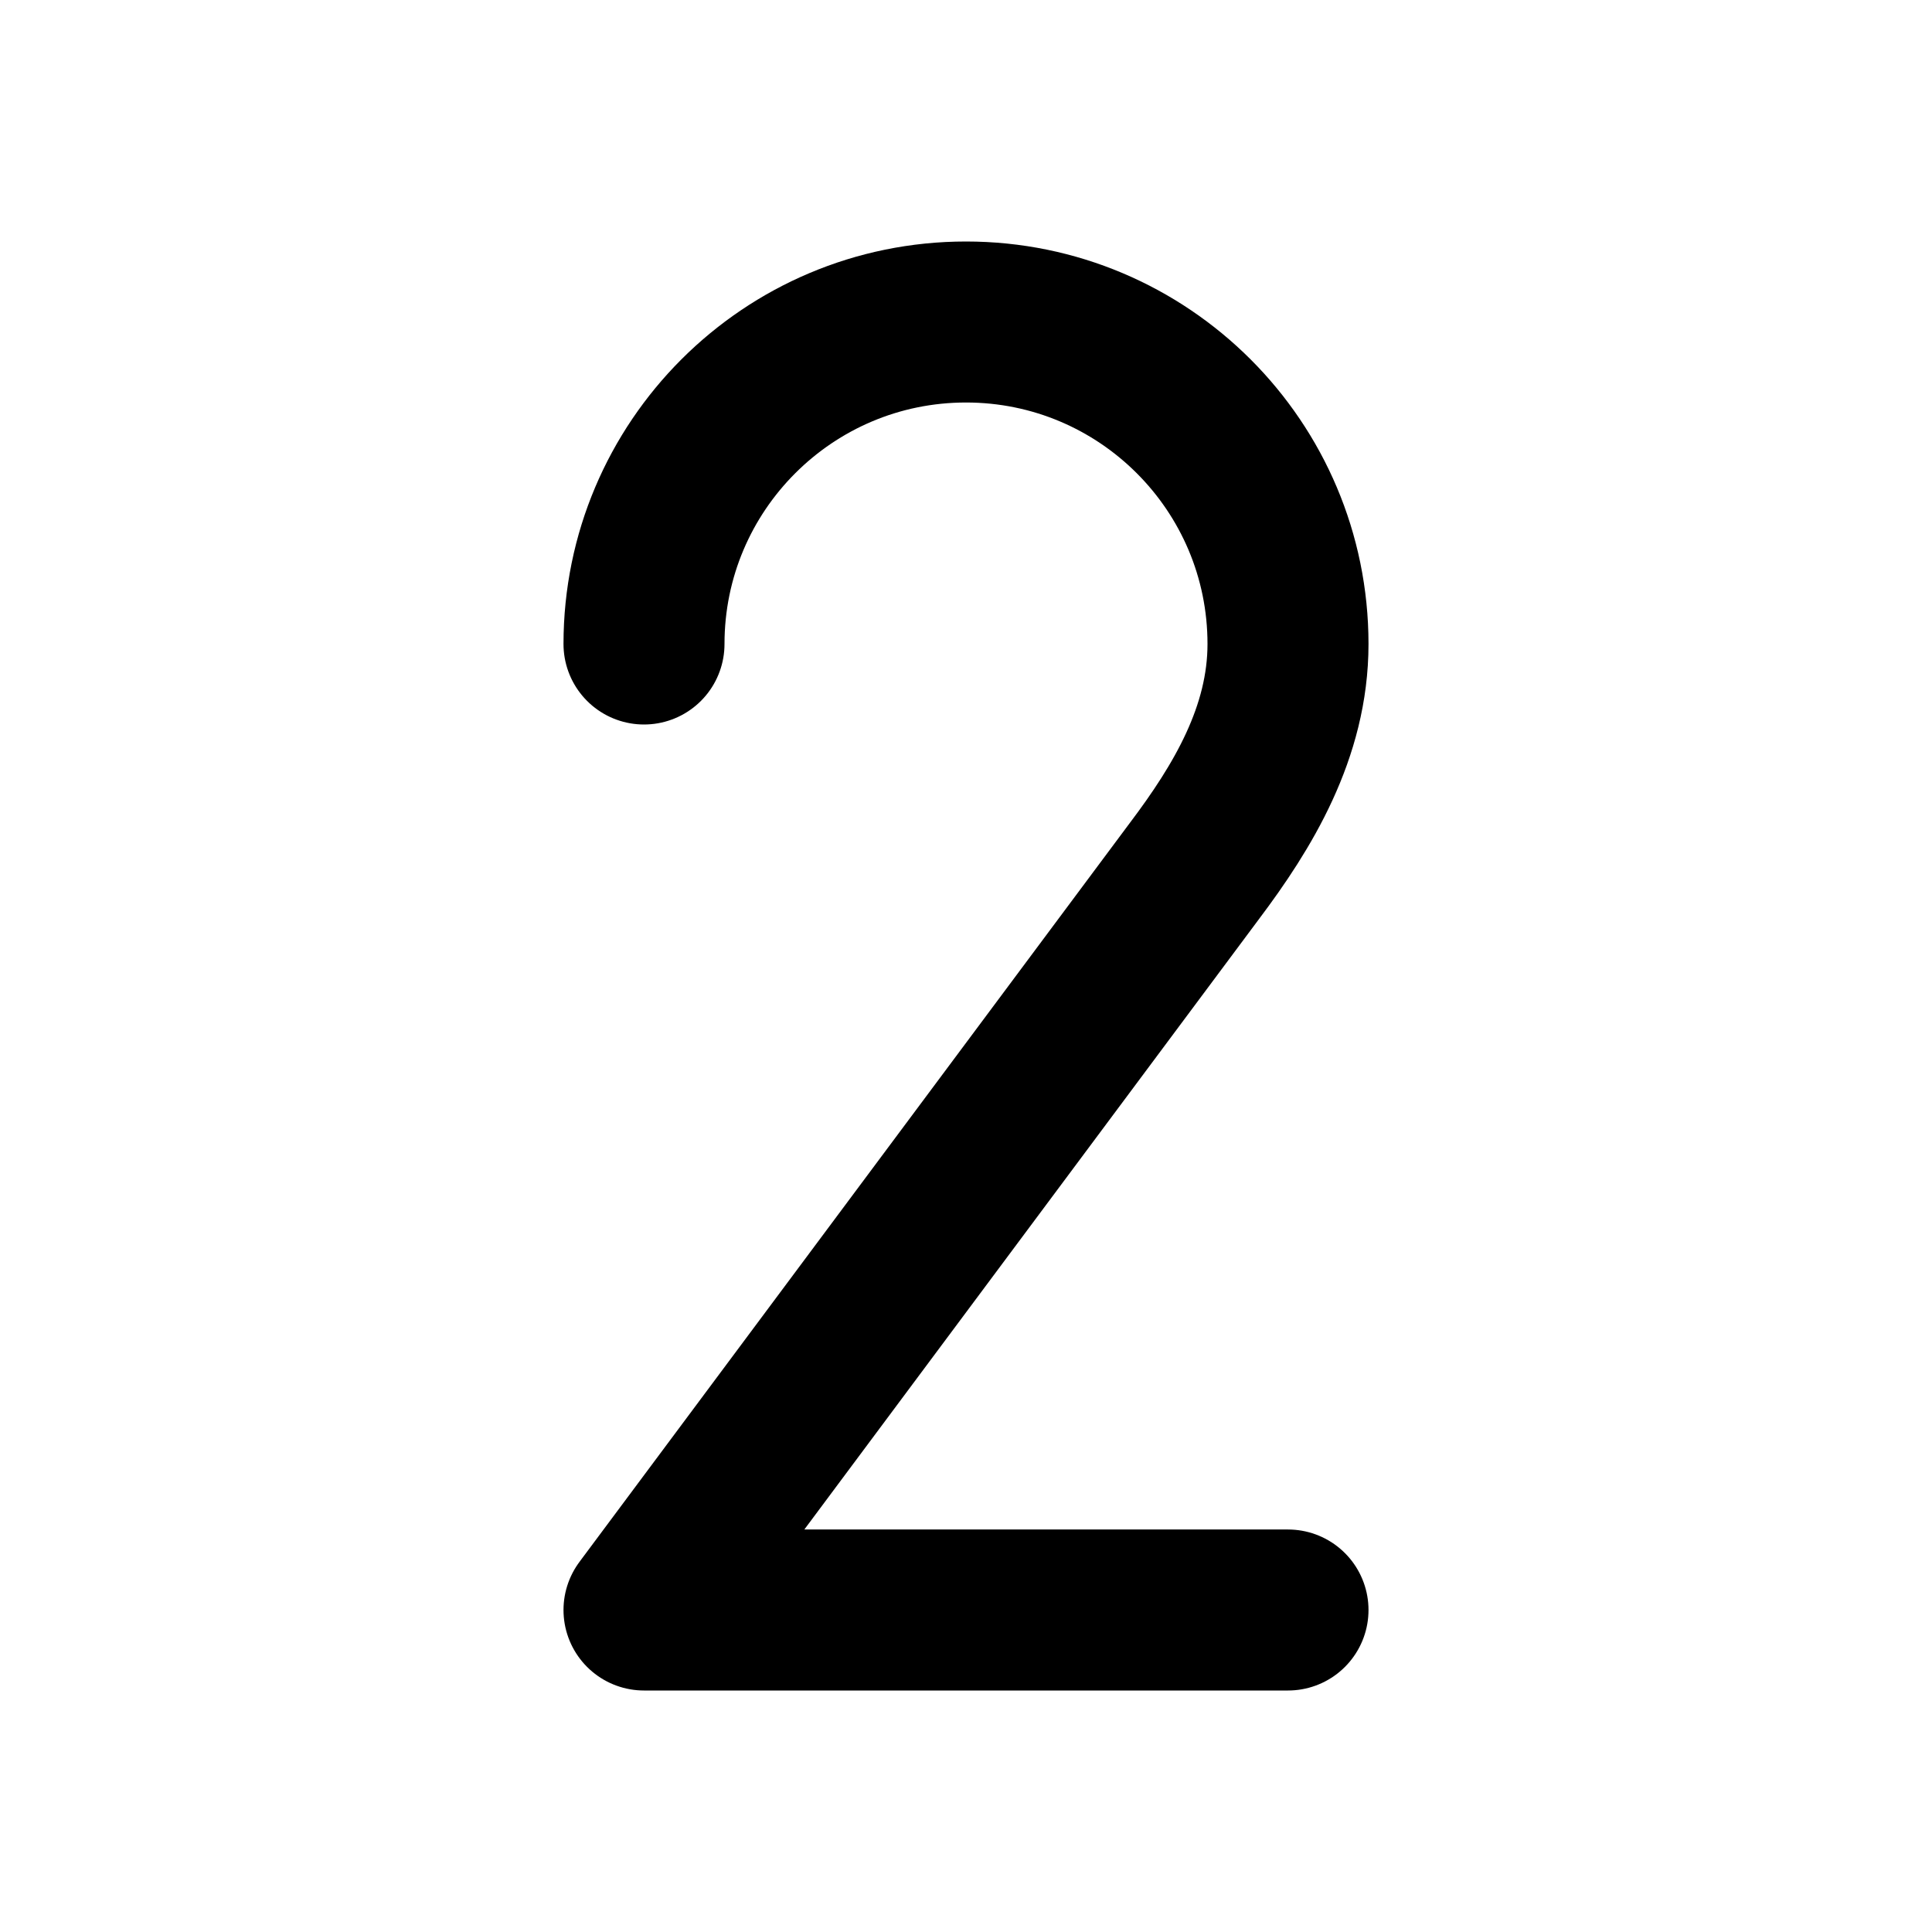
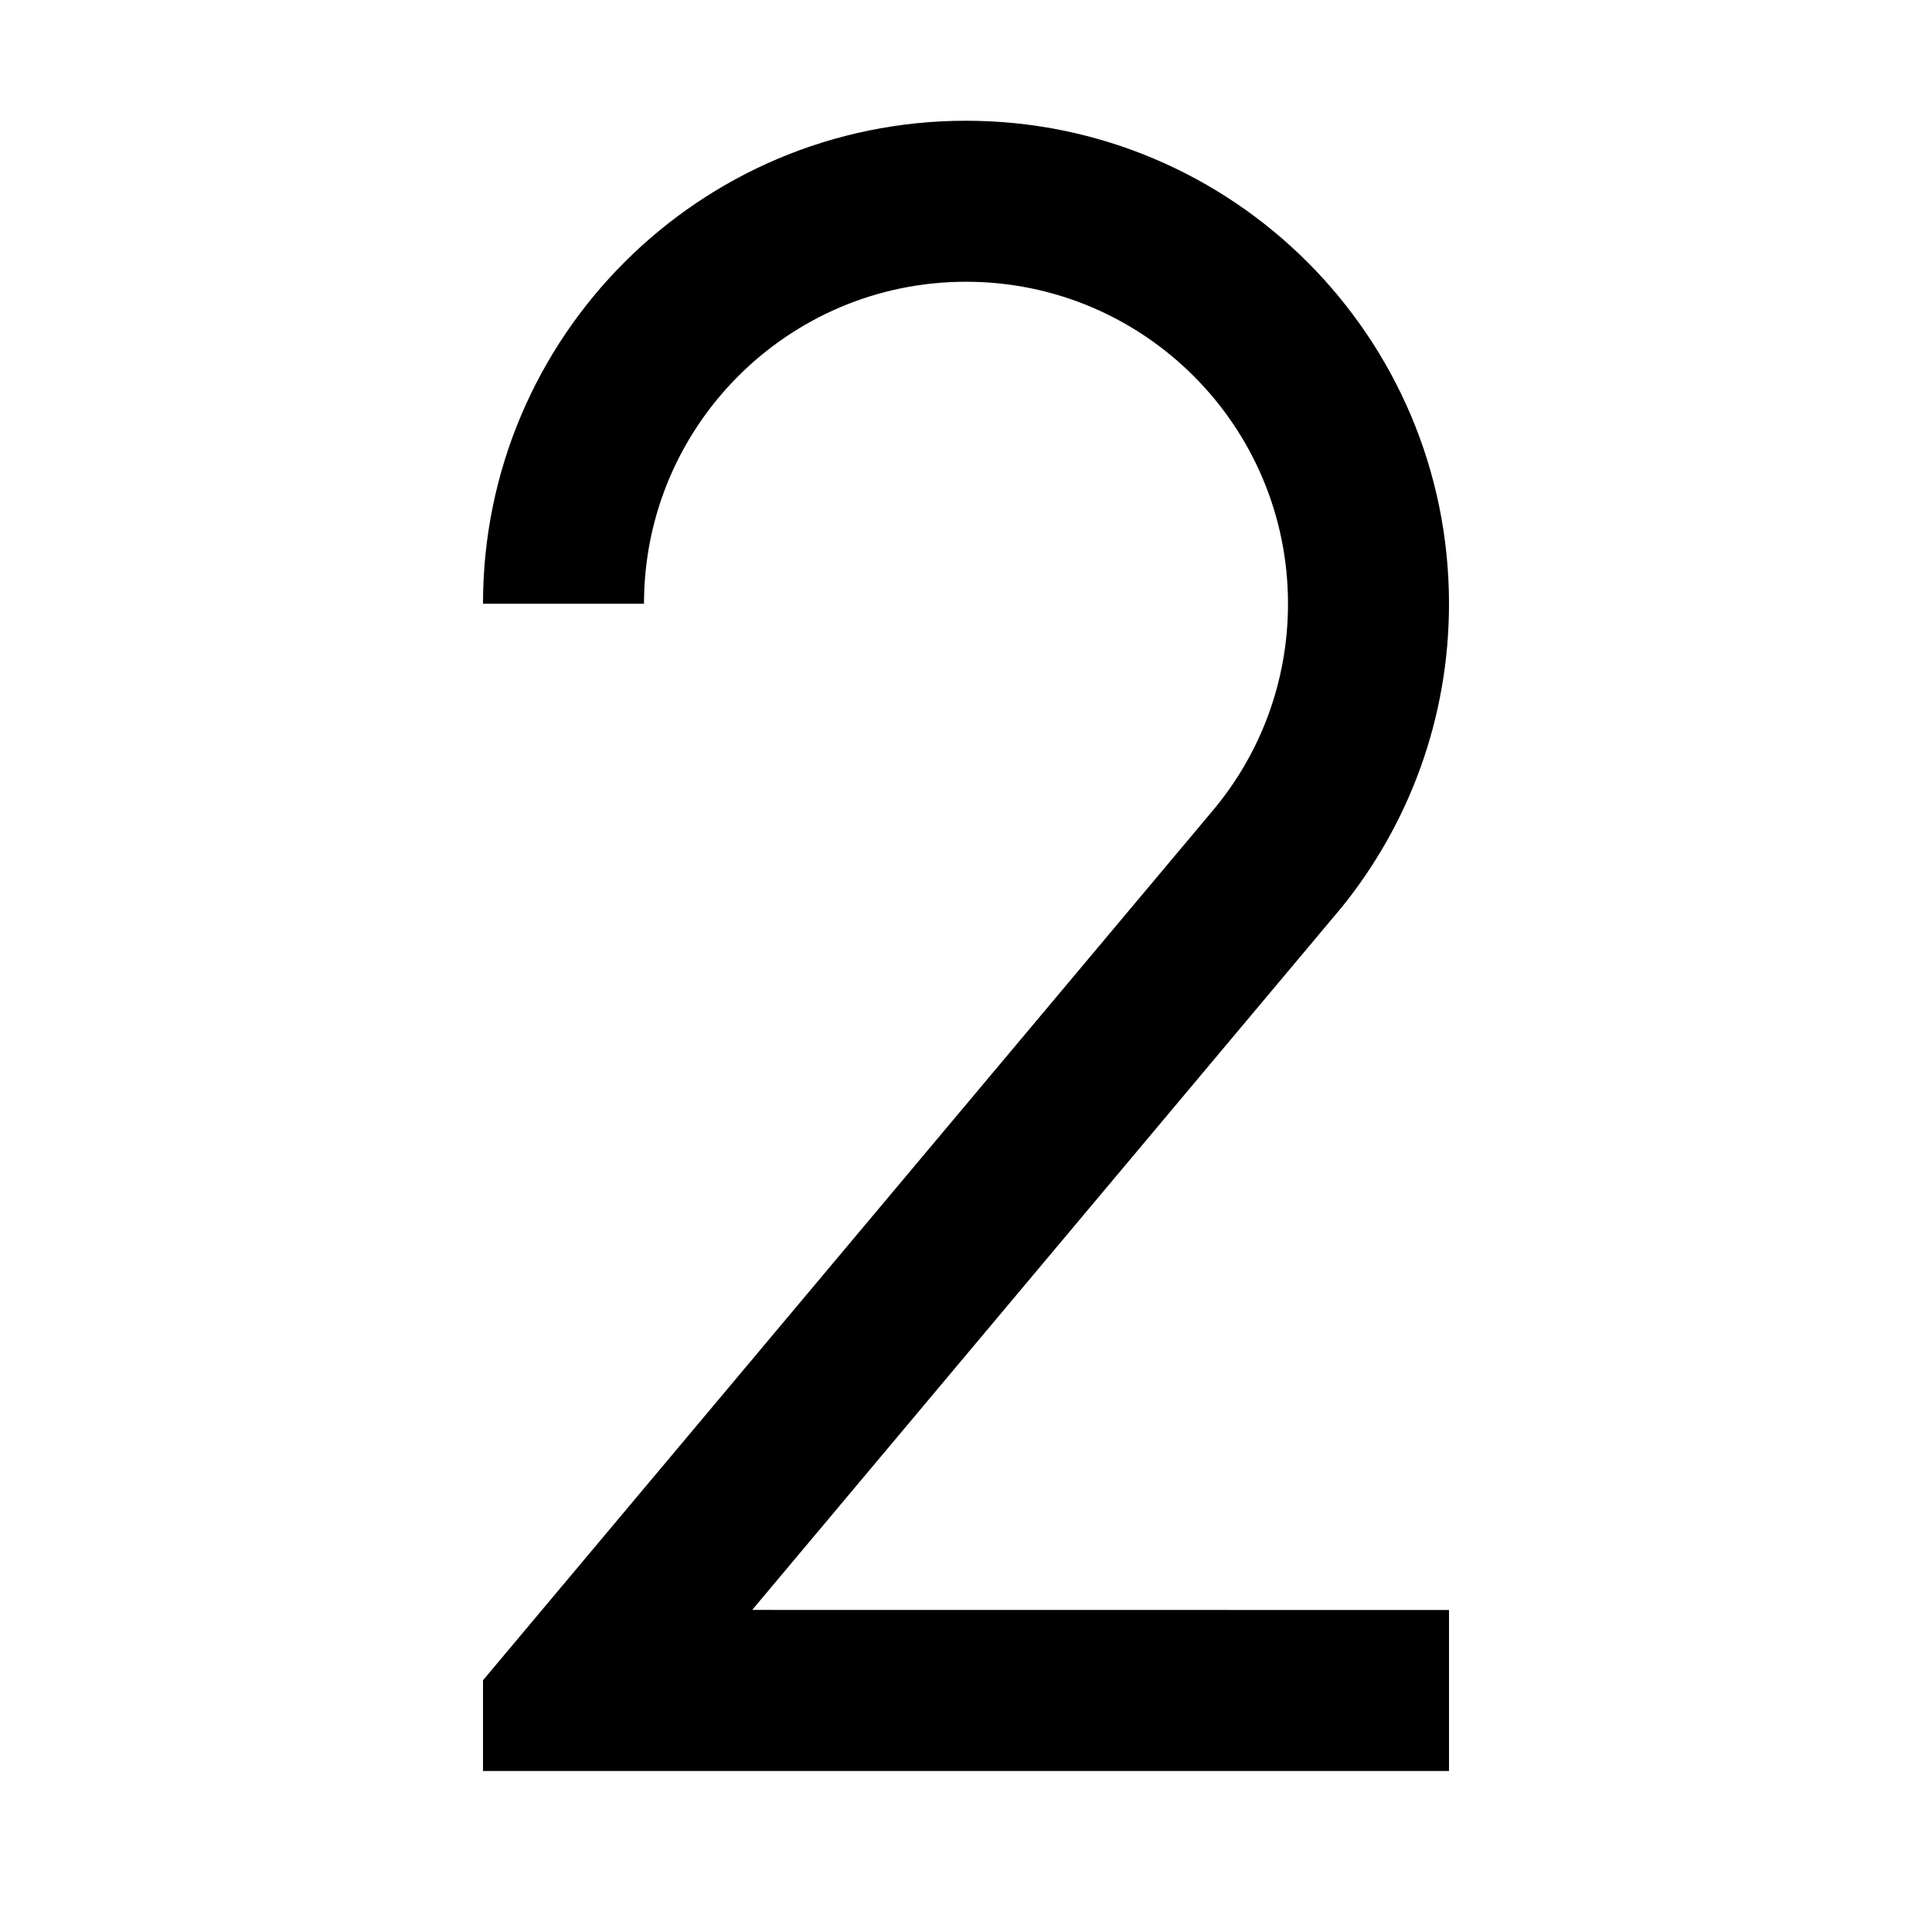
- <svg xmlns="http://www.w3.org/2000/svg" width="24" height="24" viewBox="0 0 24 24" fill="none" stroke="currentColor" stroke-width="2" stroke-linecap="round" stroke-linejoin="round" class="icon icon-tabler icons-tabler-outline icon-tabler-number-2">
-   <path stroke="none" d="M0 0h24v24H0z" fill="none" />
-   <path d="M8 8a4 4 0 1 1 8 0c0 1.098 -.564 2.025 -1.159 2.815l-6.841 9.185h8" />
+ <svg xmlns="http://www.w3.org/2000/svg" viewBox="0 0 24 24" fill="currentColor">
+   <path d="M16 7.5C16 5.291 14.209 3.5 12 3.5C9.791 3.5 8 5.291 8 7.5H6C6 4.186 8.687 1.5 12 1.5C15.314 1.5 18 4.186 18 7.5C18 8.931 17.499 10.245 16.663 11.276L9.344 19.999L18 20V22H6L6 20.873L15.064 10.071C15.649 9.376 16 8.479 16 7.5Z" />
</svg>
